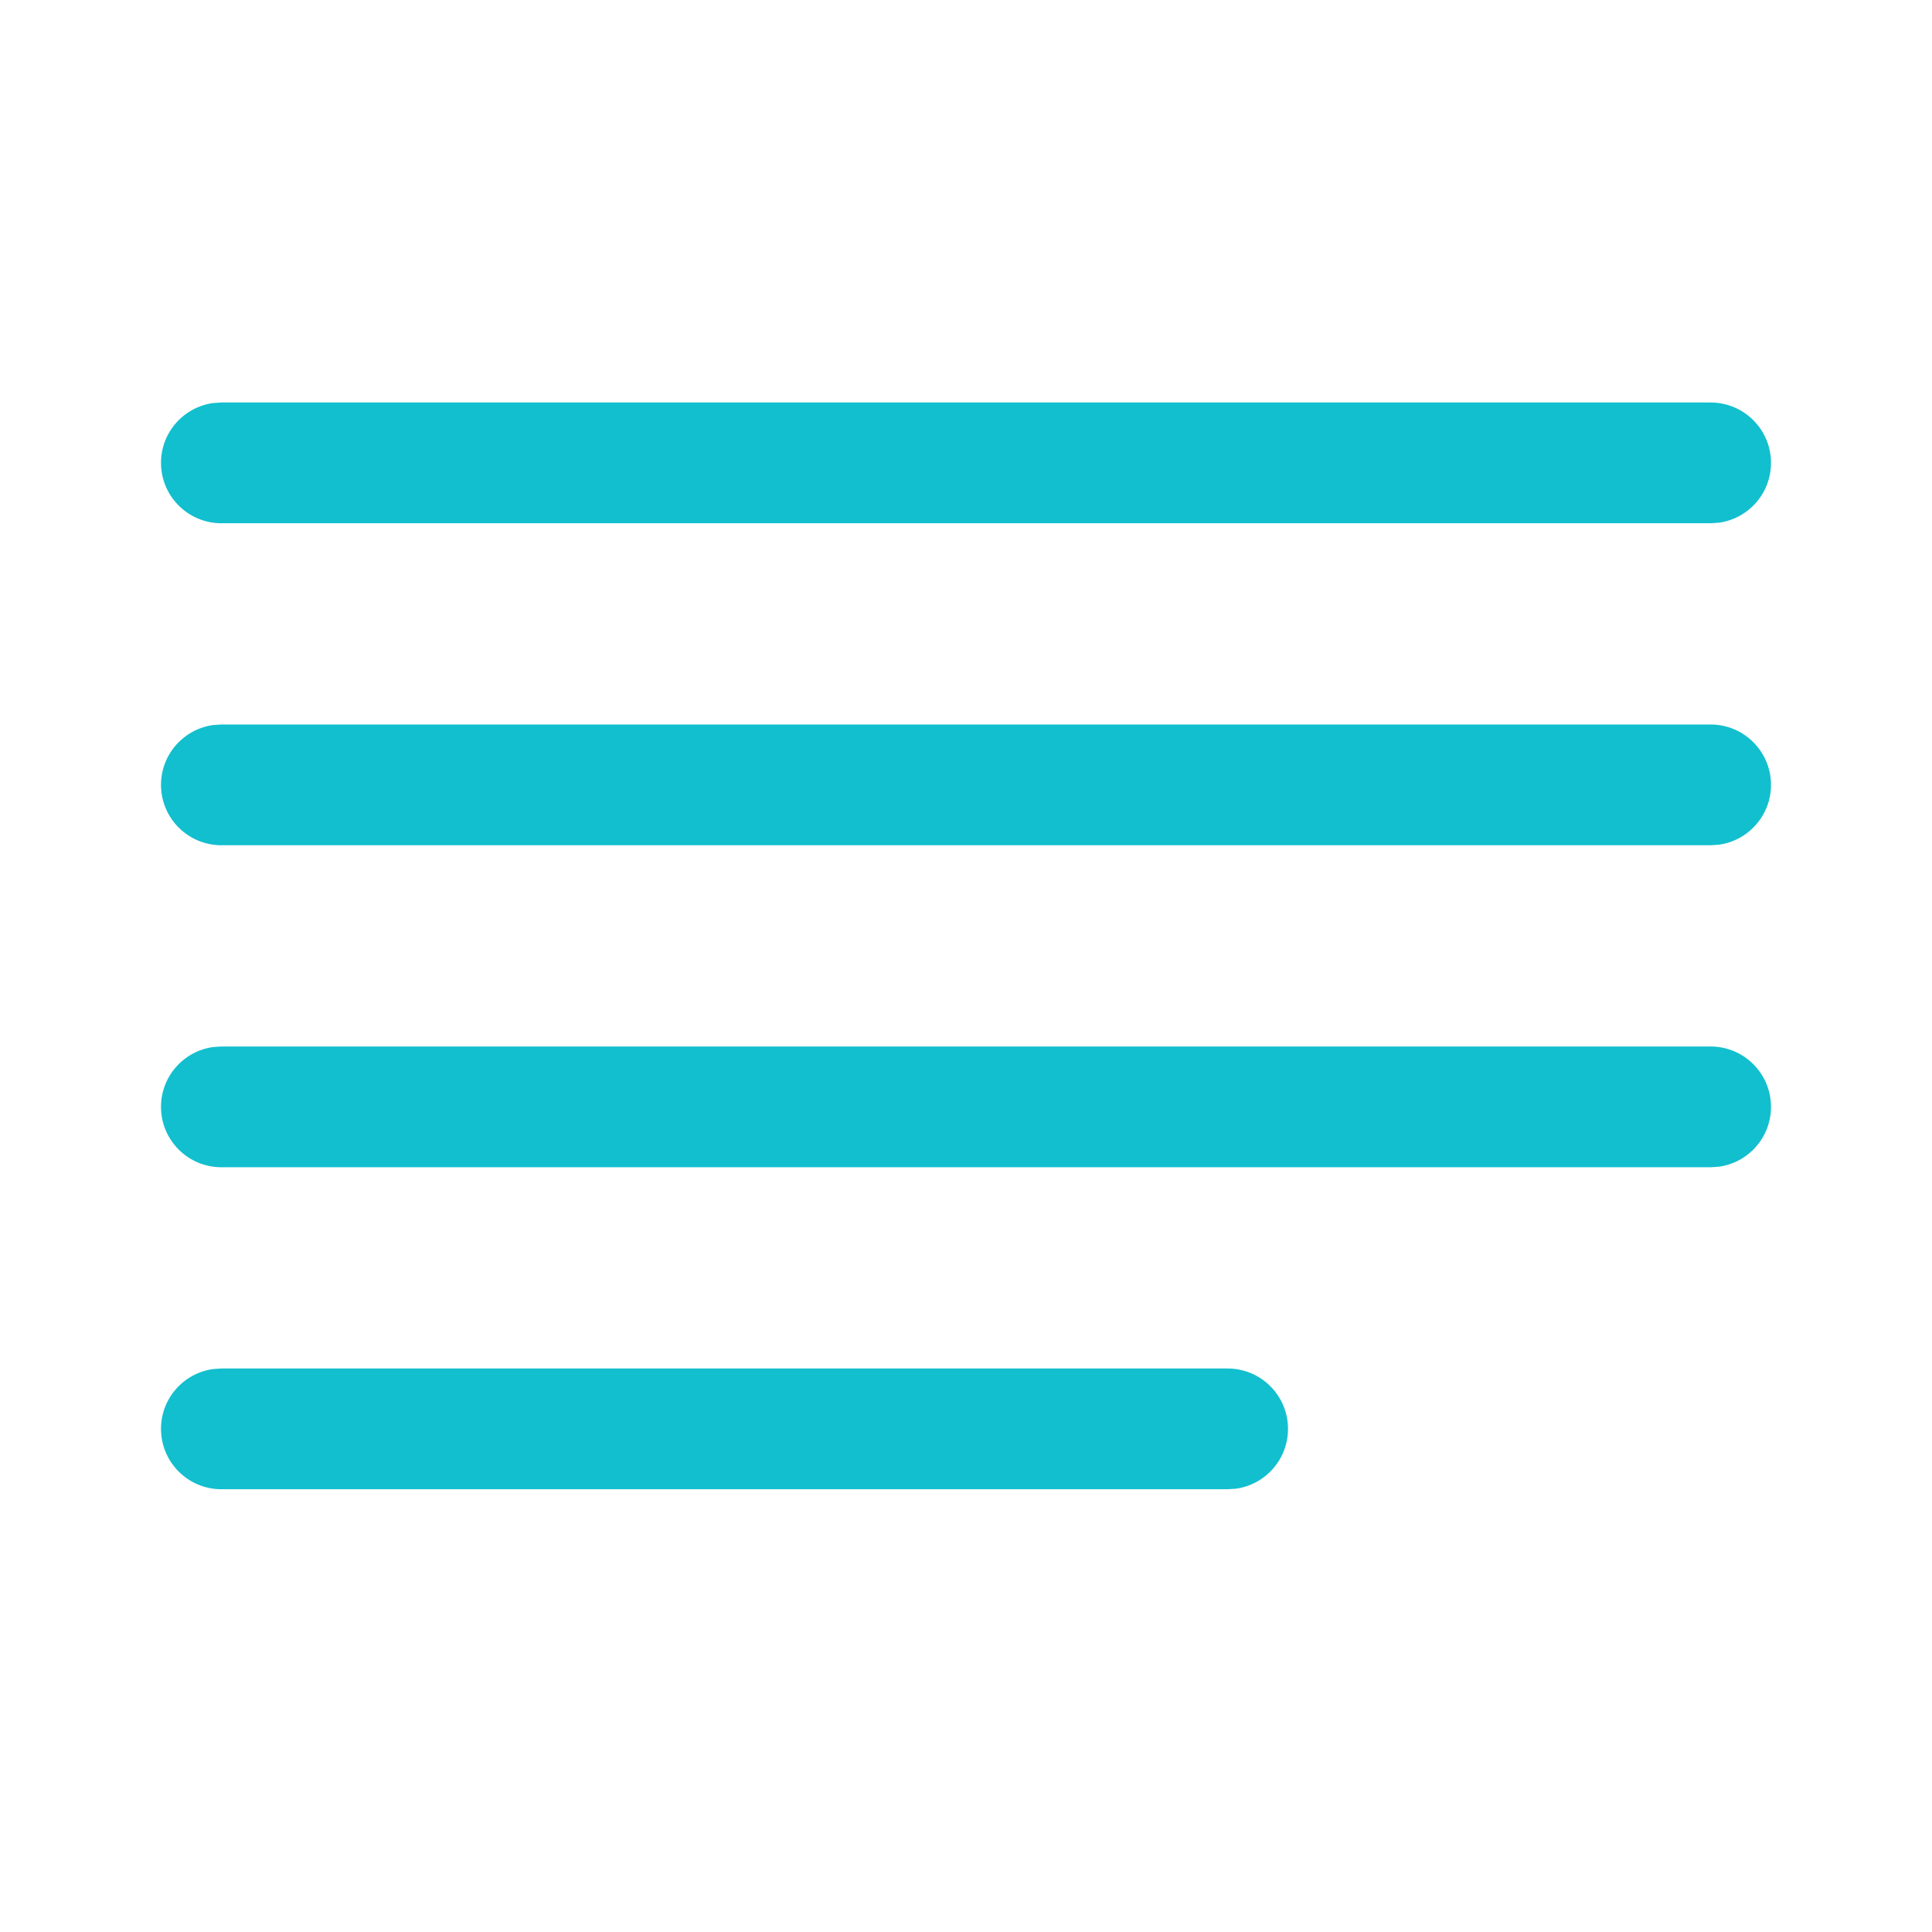
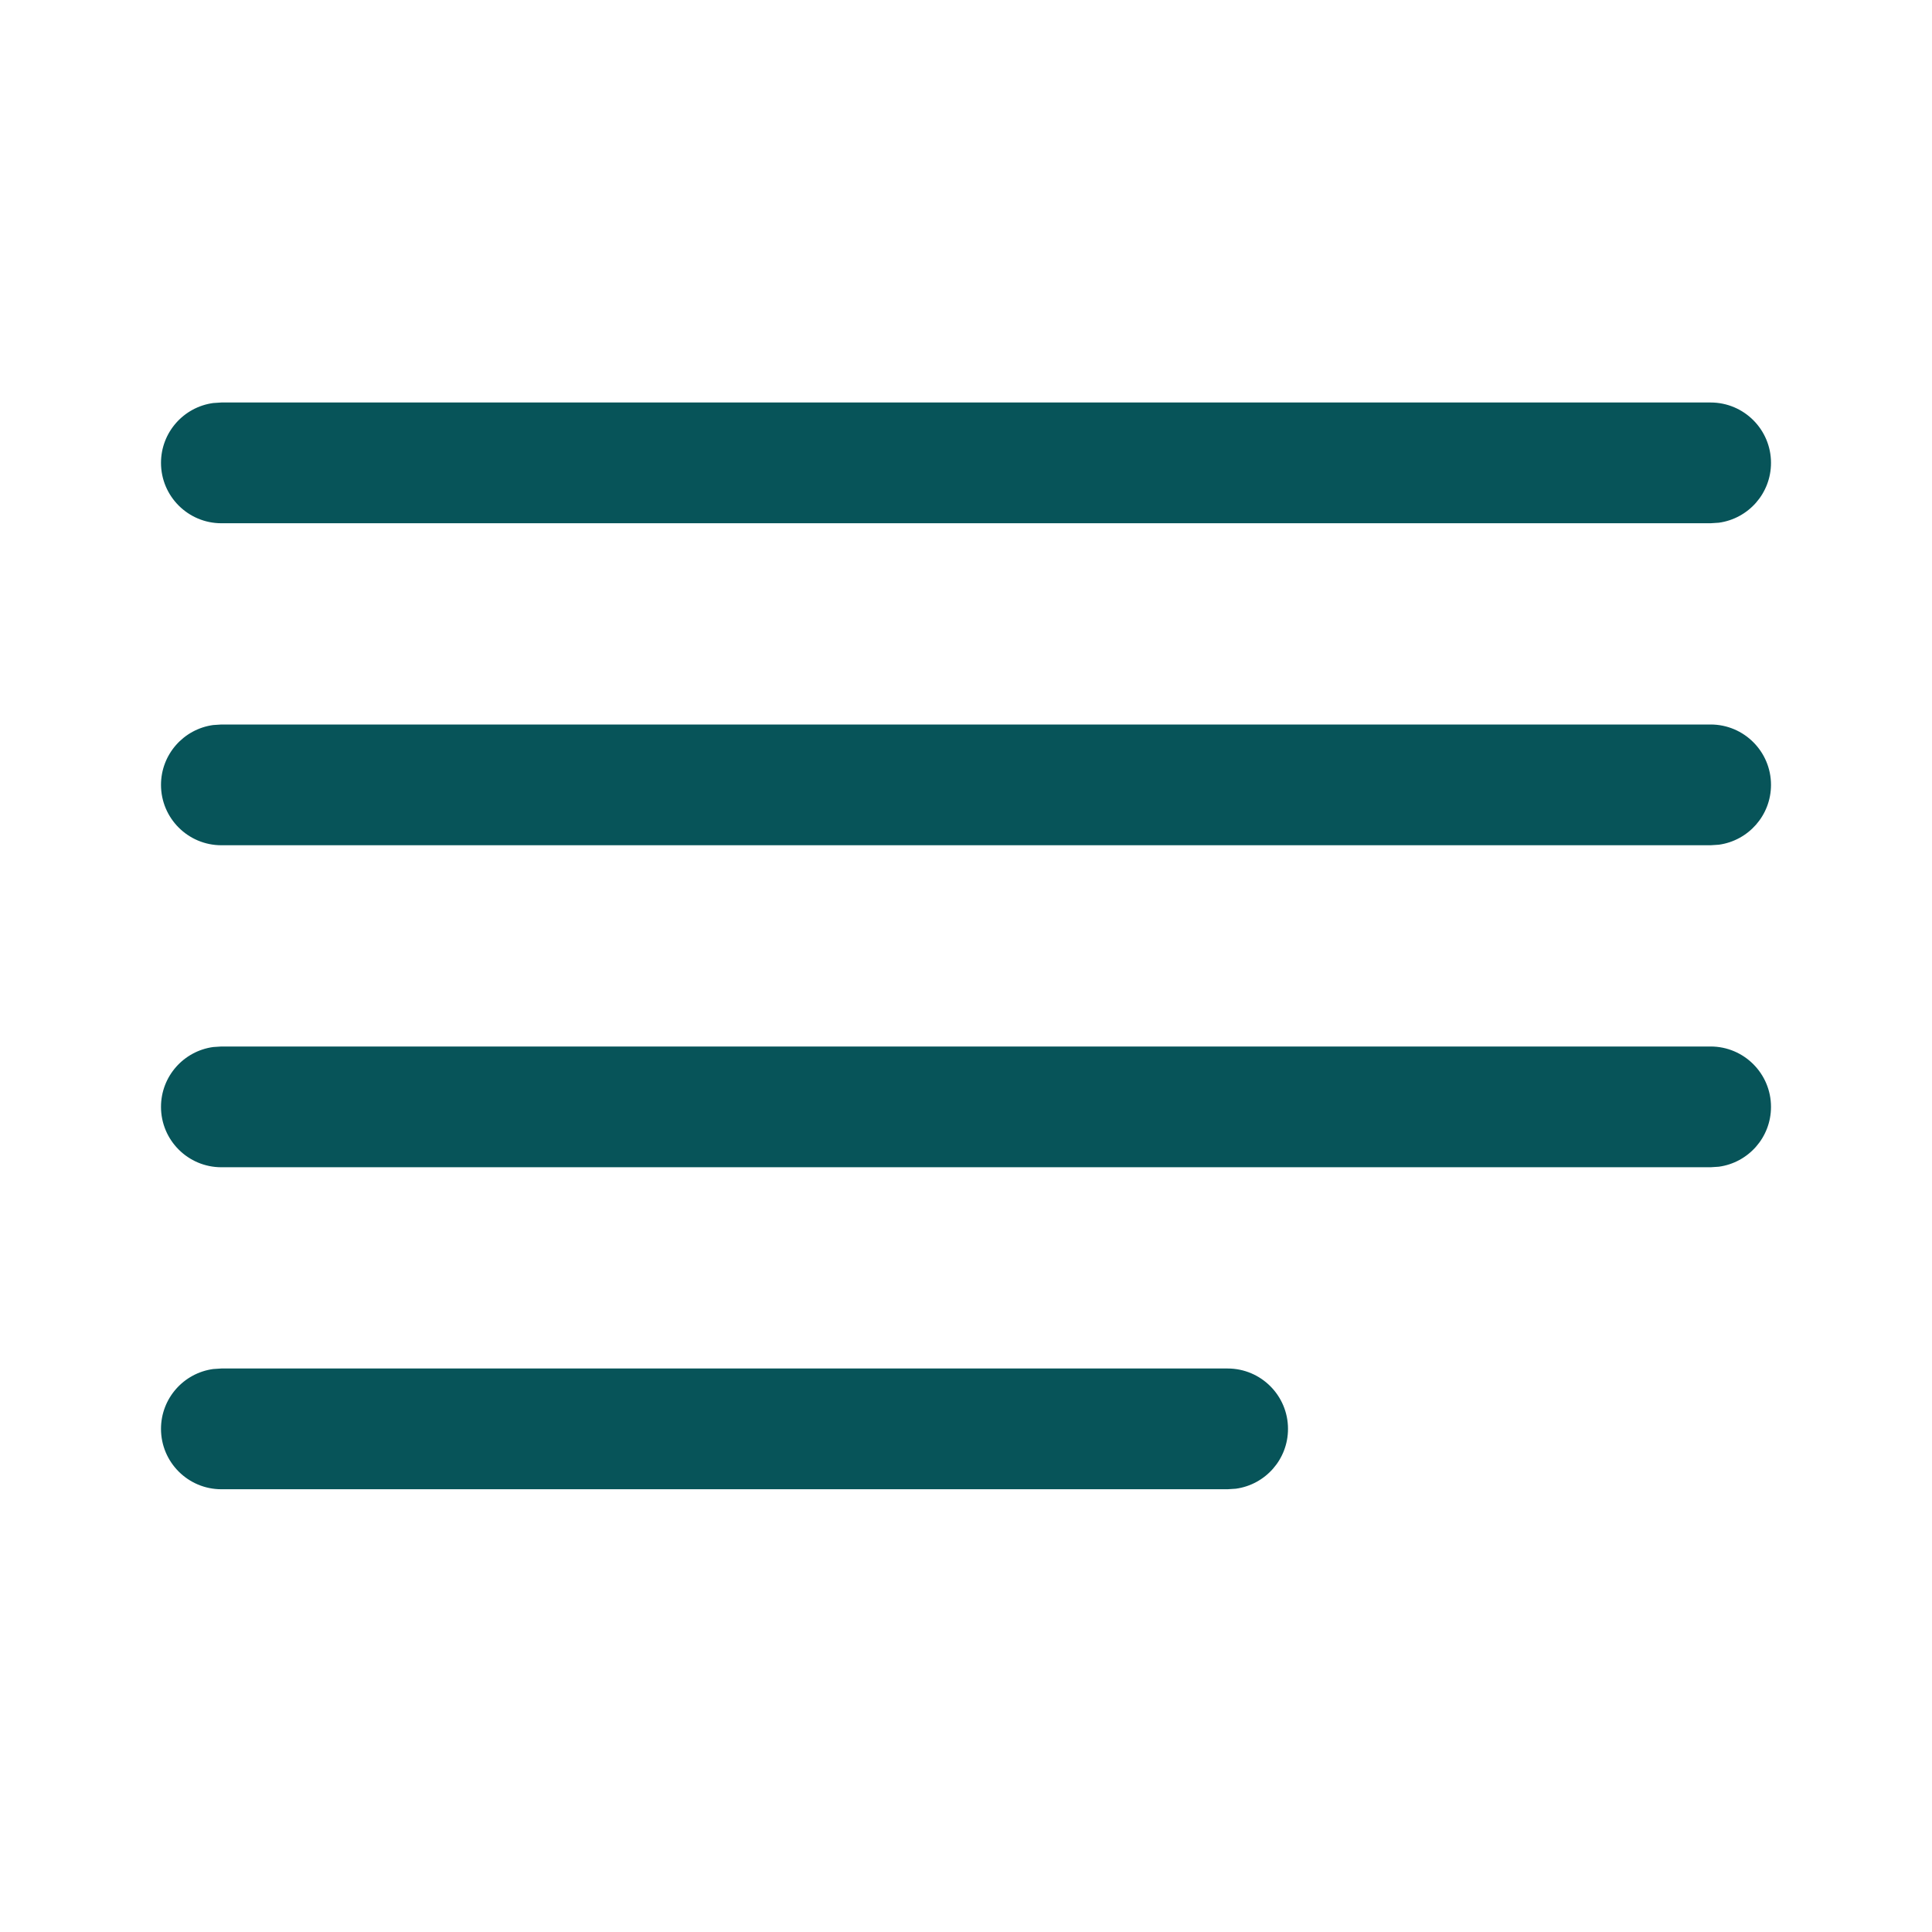
<svg xmlns="http://www.w3.org/2000/svg" width="36" height="36" viewBox="0 0 36 36" fill="none">
-   <path d="M4.125 25.5H22.875C23.496 25.5 24 26.004 24 26.625C24 27.195 23.577 27.665 23.028 27.74L22.875 27.75H4.125C3.504 27.75 3 27.246 3 26.625C3 26.055 3.423 25.585 3.972 25.51L4.125 25.5H22.875H4.125ZM4.125 19.5H31.875C32.496 19.5 33 20.004 33 20.625C33 21.195 32.577 21.665 32.028 21.74L31.875 21.75H4.125C3.504 21.75 3 21.246 3 20.625C3 20.055 3.423 19.585 3.972 19.51L4.125 19.5H31.875H4.125ZM4.125 13.5H31.875C32.496 13.5 33 14.004 33 14.625C33 15.194 32.577 15.665 32.028 15.74L31.875 15.75H4.125C3.504 15.75 3 15.246 3 14.625C3 14.056 3.423 13.585 3.972 13.51L4.125 13.5H31.875H4.125ZM4.125 7.5H31.875C32.496 7.5 33 8.004 33 8.625C33 9.195 32.577 9.665 32.028 9.74L31.875 9.75H4.125C3.504 9.75 3 9.246 3 8.625C3 8.055 3.423 7.585 3.972 7.51L4.125 7.5H31.875H4.125Z" fill="#12BFCE" />
+   <path d="M4.125 25.5H22.875C23.496 25.5 24 26.004 24 26.625C24 27.195 23.577 27.665 23.028 27.74L22.875 27.75H4.125C3.504 27.75 3 27.246 3 26.625C3 26.055 3.423 25.585 3.972 25.51L4.125 25.5H22.875H4.125ZM4.125 19.5H31.875C32.496 19.5 33 20.004 33 20.625C33 21.195 32.577 21.665 32.028 21.74L31.875 21.75H4.125C3.504 21.75 3 21.246 3 20.625C3 20.055 3.423 19.585 3.972 19.51L4.125 19.5H31.875H4.125ZM4.125 13.5H31.875C32.496 13.5 33 14.004 33 14.625C33 15.194 32.577 15.665 32.028 15.74L31.875 15.75H4.125C3.504 15.75 3 15.246 3 14.625C3 14.056 3.423 13.585 3.972 13.51L4.125 13.5H31.875H4.125ZM4.125 7.5H31.875C32.496 7.5 33 8.004 33 8.625C33 9.195 32.577 9.665 32.028 9.74L31.875 9.75H4.125C3.504 9.75 3 9.246 3 8.625C3 8.055 3.423 7.585 3.972 7.51L4.125 7.5H31.875H4.125Z" fill="#075459" />
</svg>
